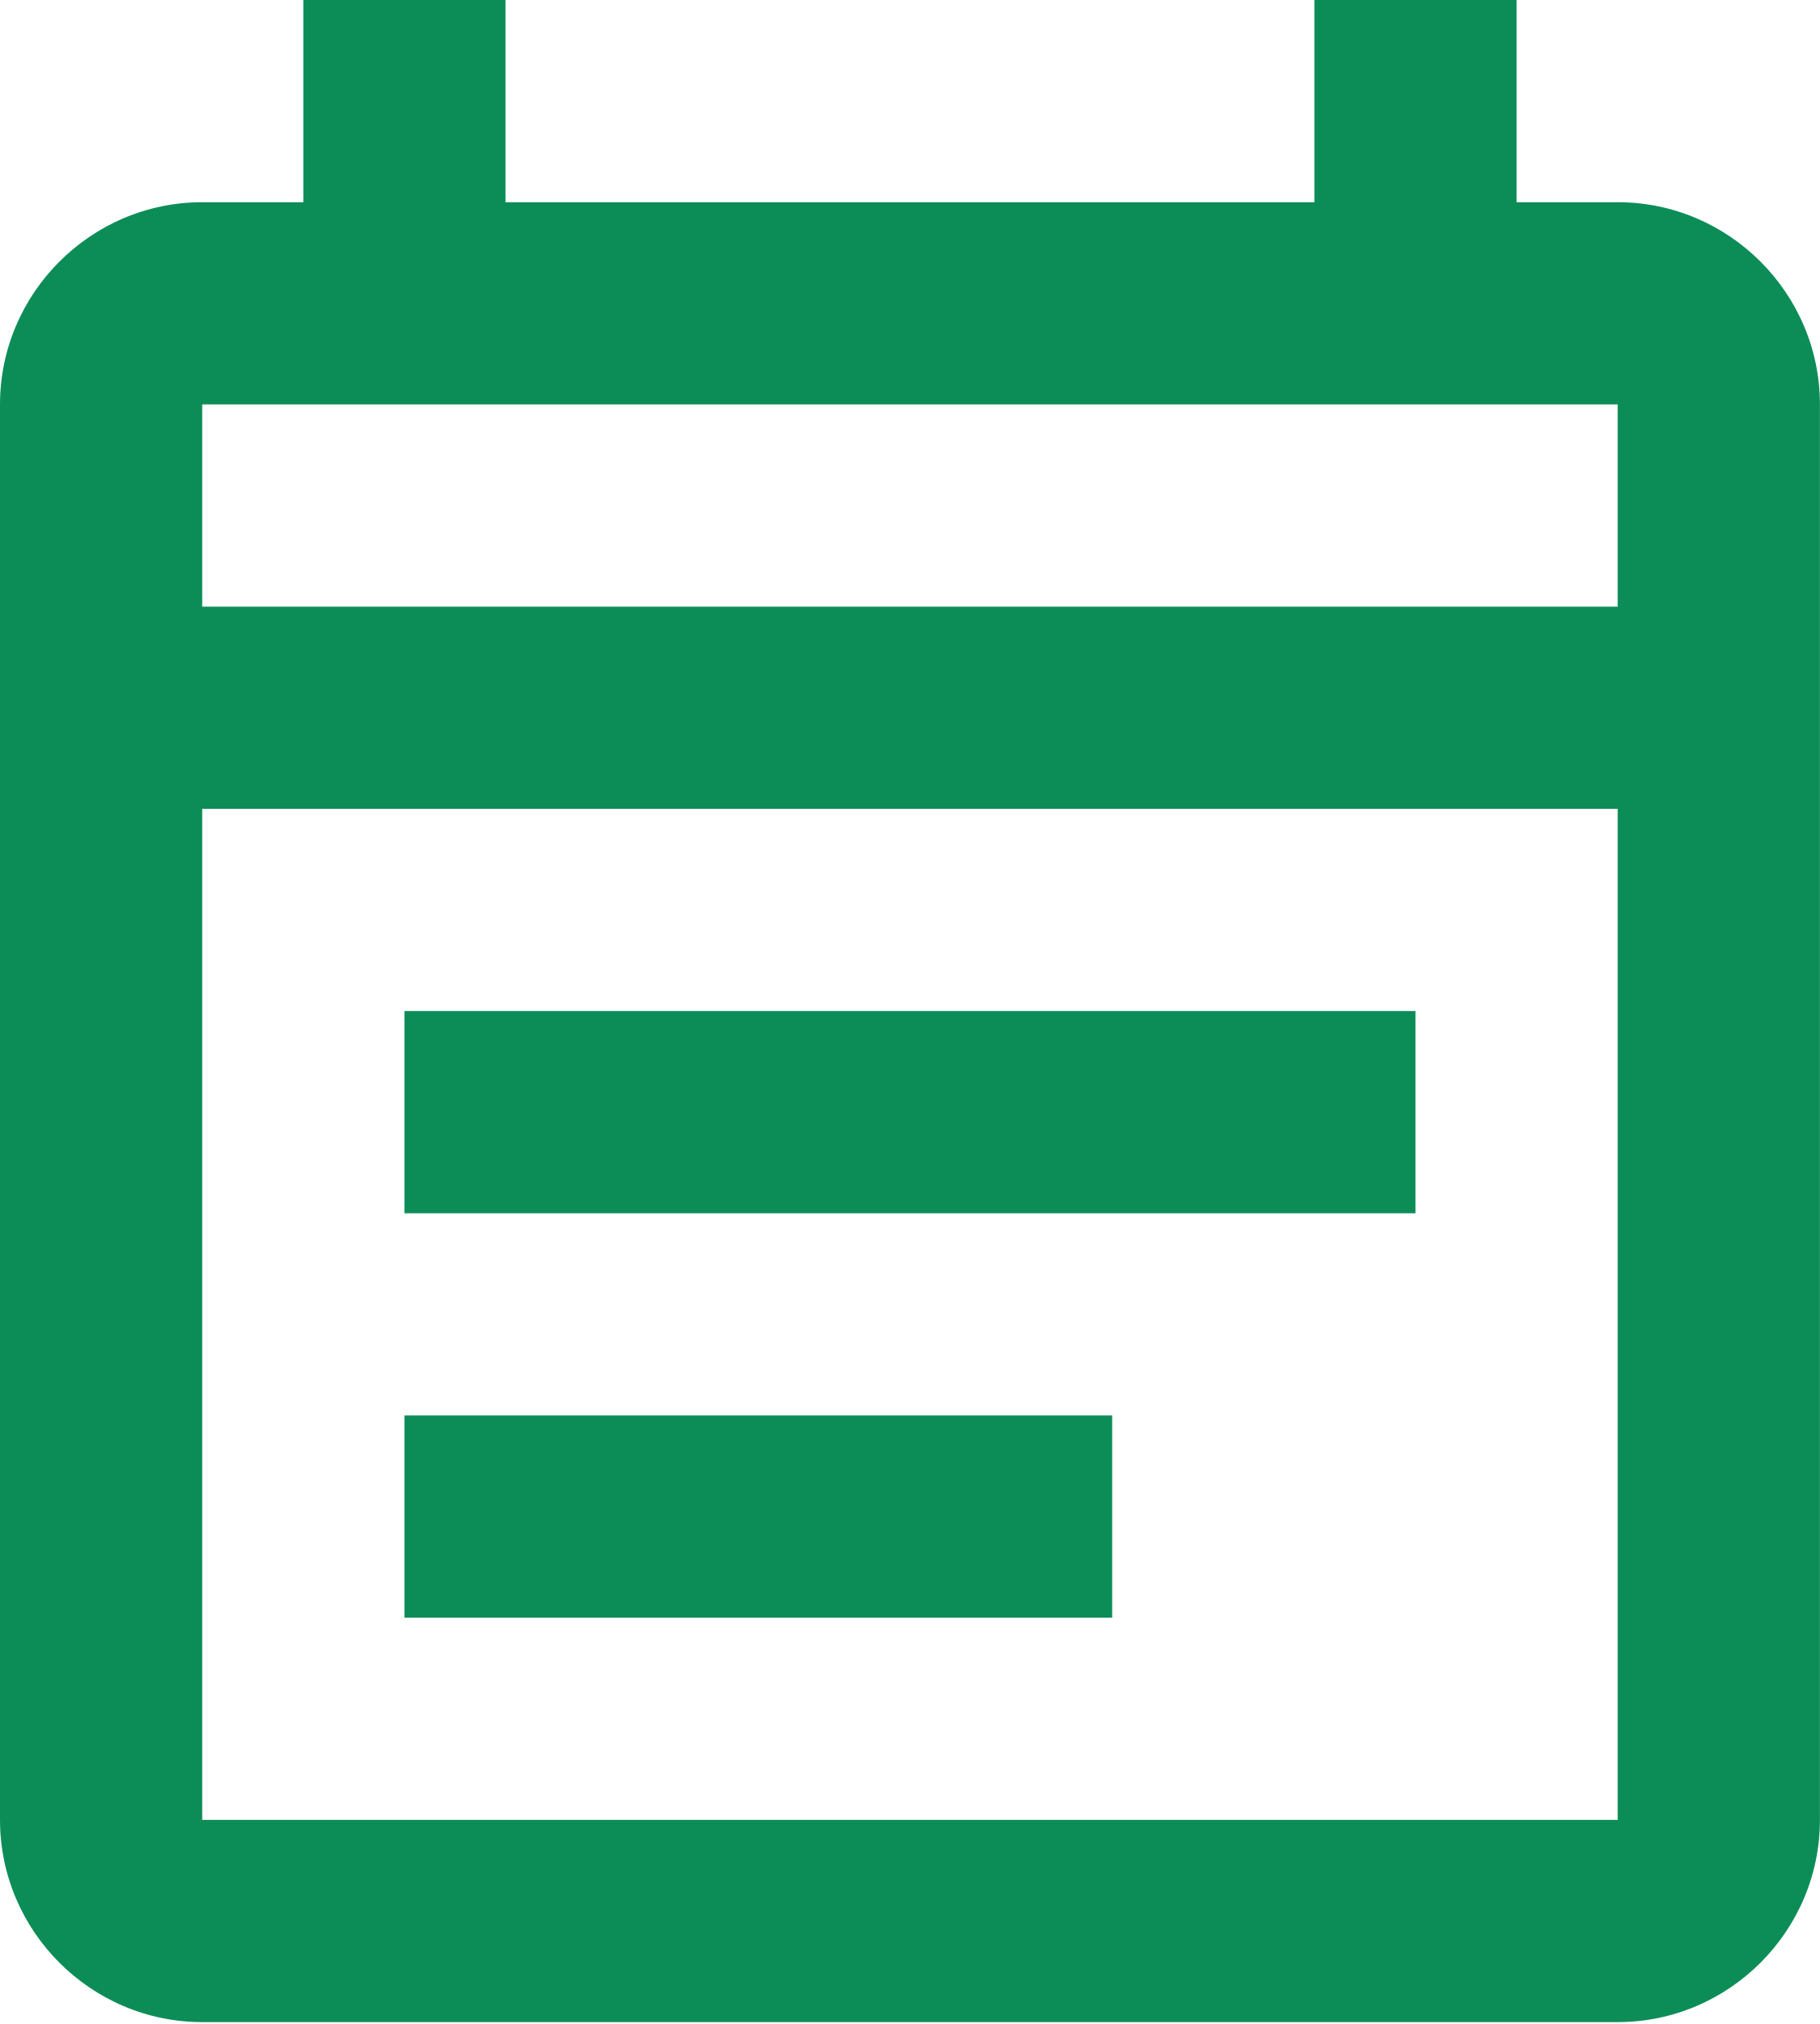
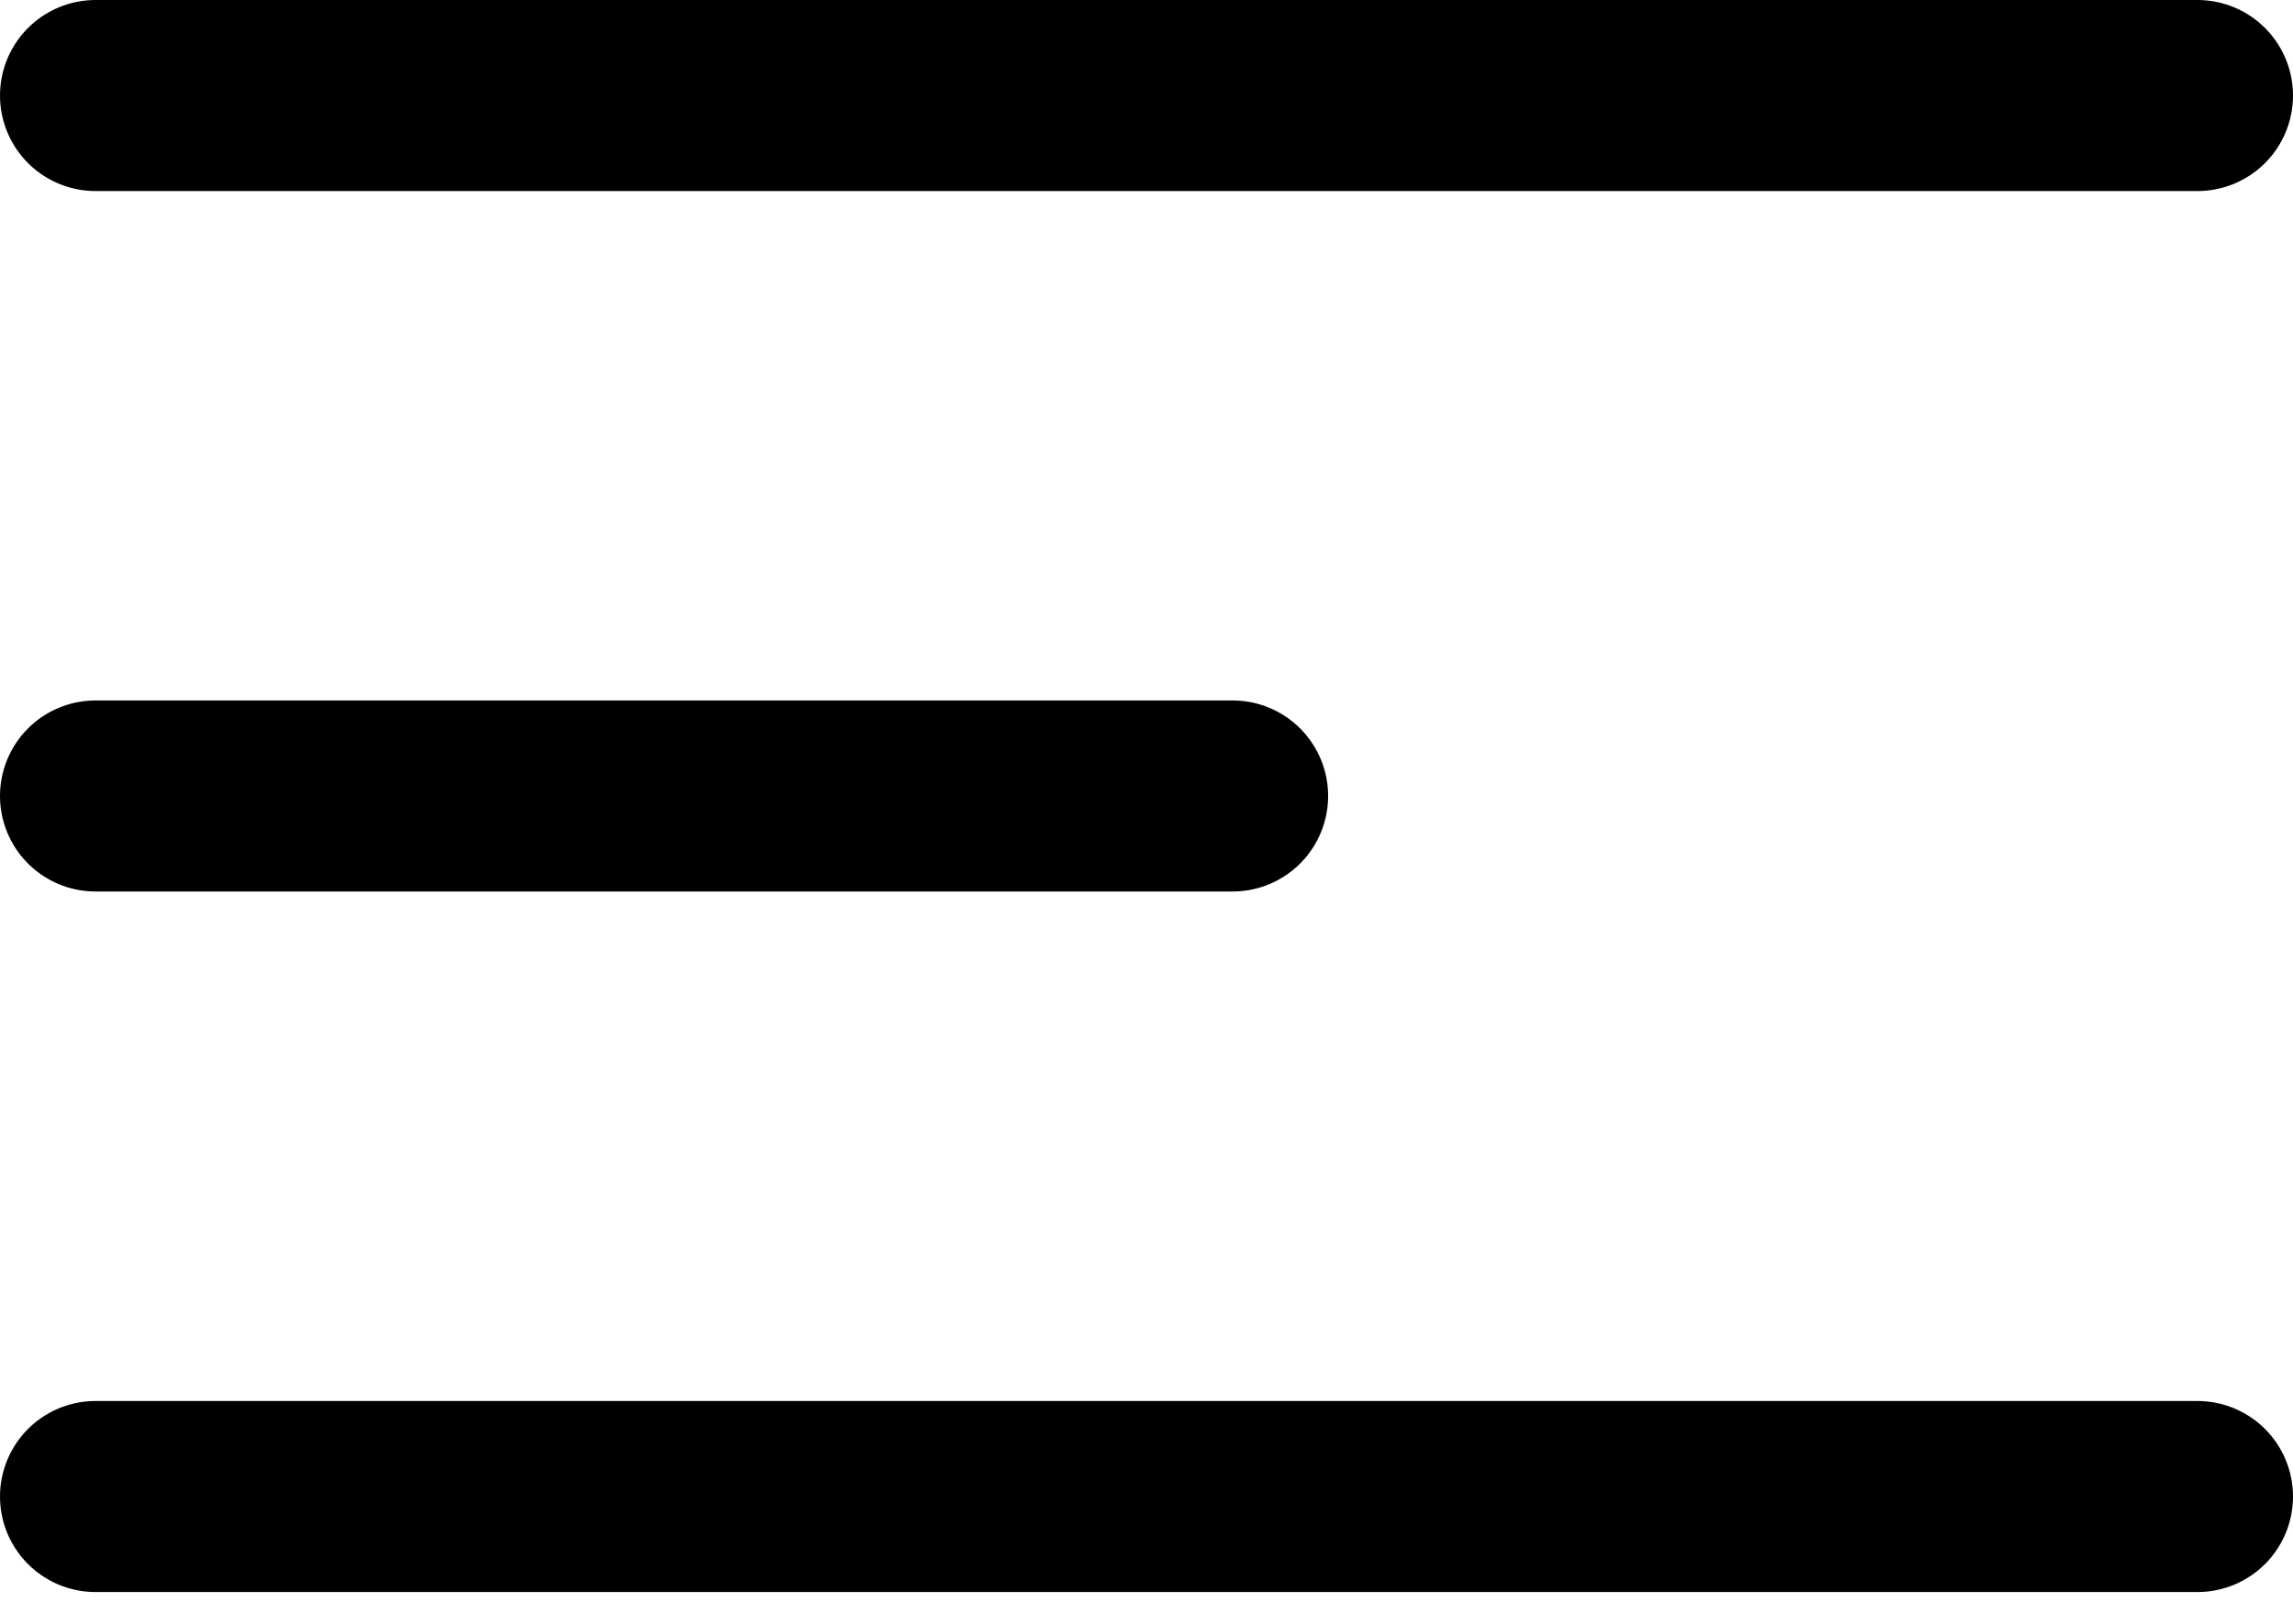
- <svg xmlns="http://www.w3.org/2000/svg" width="107" height="119" viewBox="0 0 107 119" fill="none">
-   <path d="M95.111 11.889H89.167V0H77.278V11.889H29.722V0H17.833V11.889H11.889C5.35 11.889 0 17.239 0 23.778V107C0 113.539 5.35 118.889 11.889 118.889H95.111C101.65 118.889 107 113.539 107 107V23.778C107 17.239 101.65 11.889 95.111 11.889ZM95.111 107H11.889V47.556H95.111V107ZM11.889 35.667V23.778H95.111V35.667H11.889ZM23.778 59.444H83.222V71.333H23.778V59.444ZM23.778 83.222H65.389V95.111H23.778V83.222Z" fill="#0C8D57" />
+ <svg xmlns="http://www.w3.org/2000/svg" width="24" height="17" viewBox="0 0 24 17" fill="none">
+   <path d="M1 8.333H12.901M1 1H23M1 15.667H23" stroke="black" stroke-width="2" stroke-linecap="round" stroke-linejoin="round" />
</svg>
